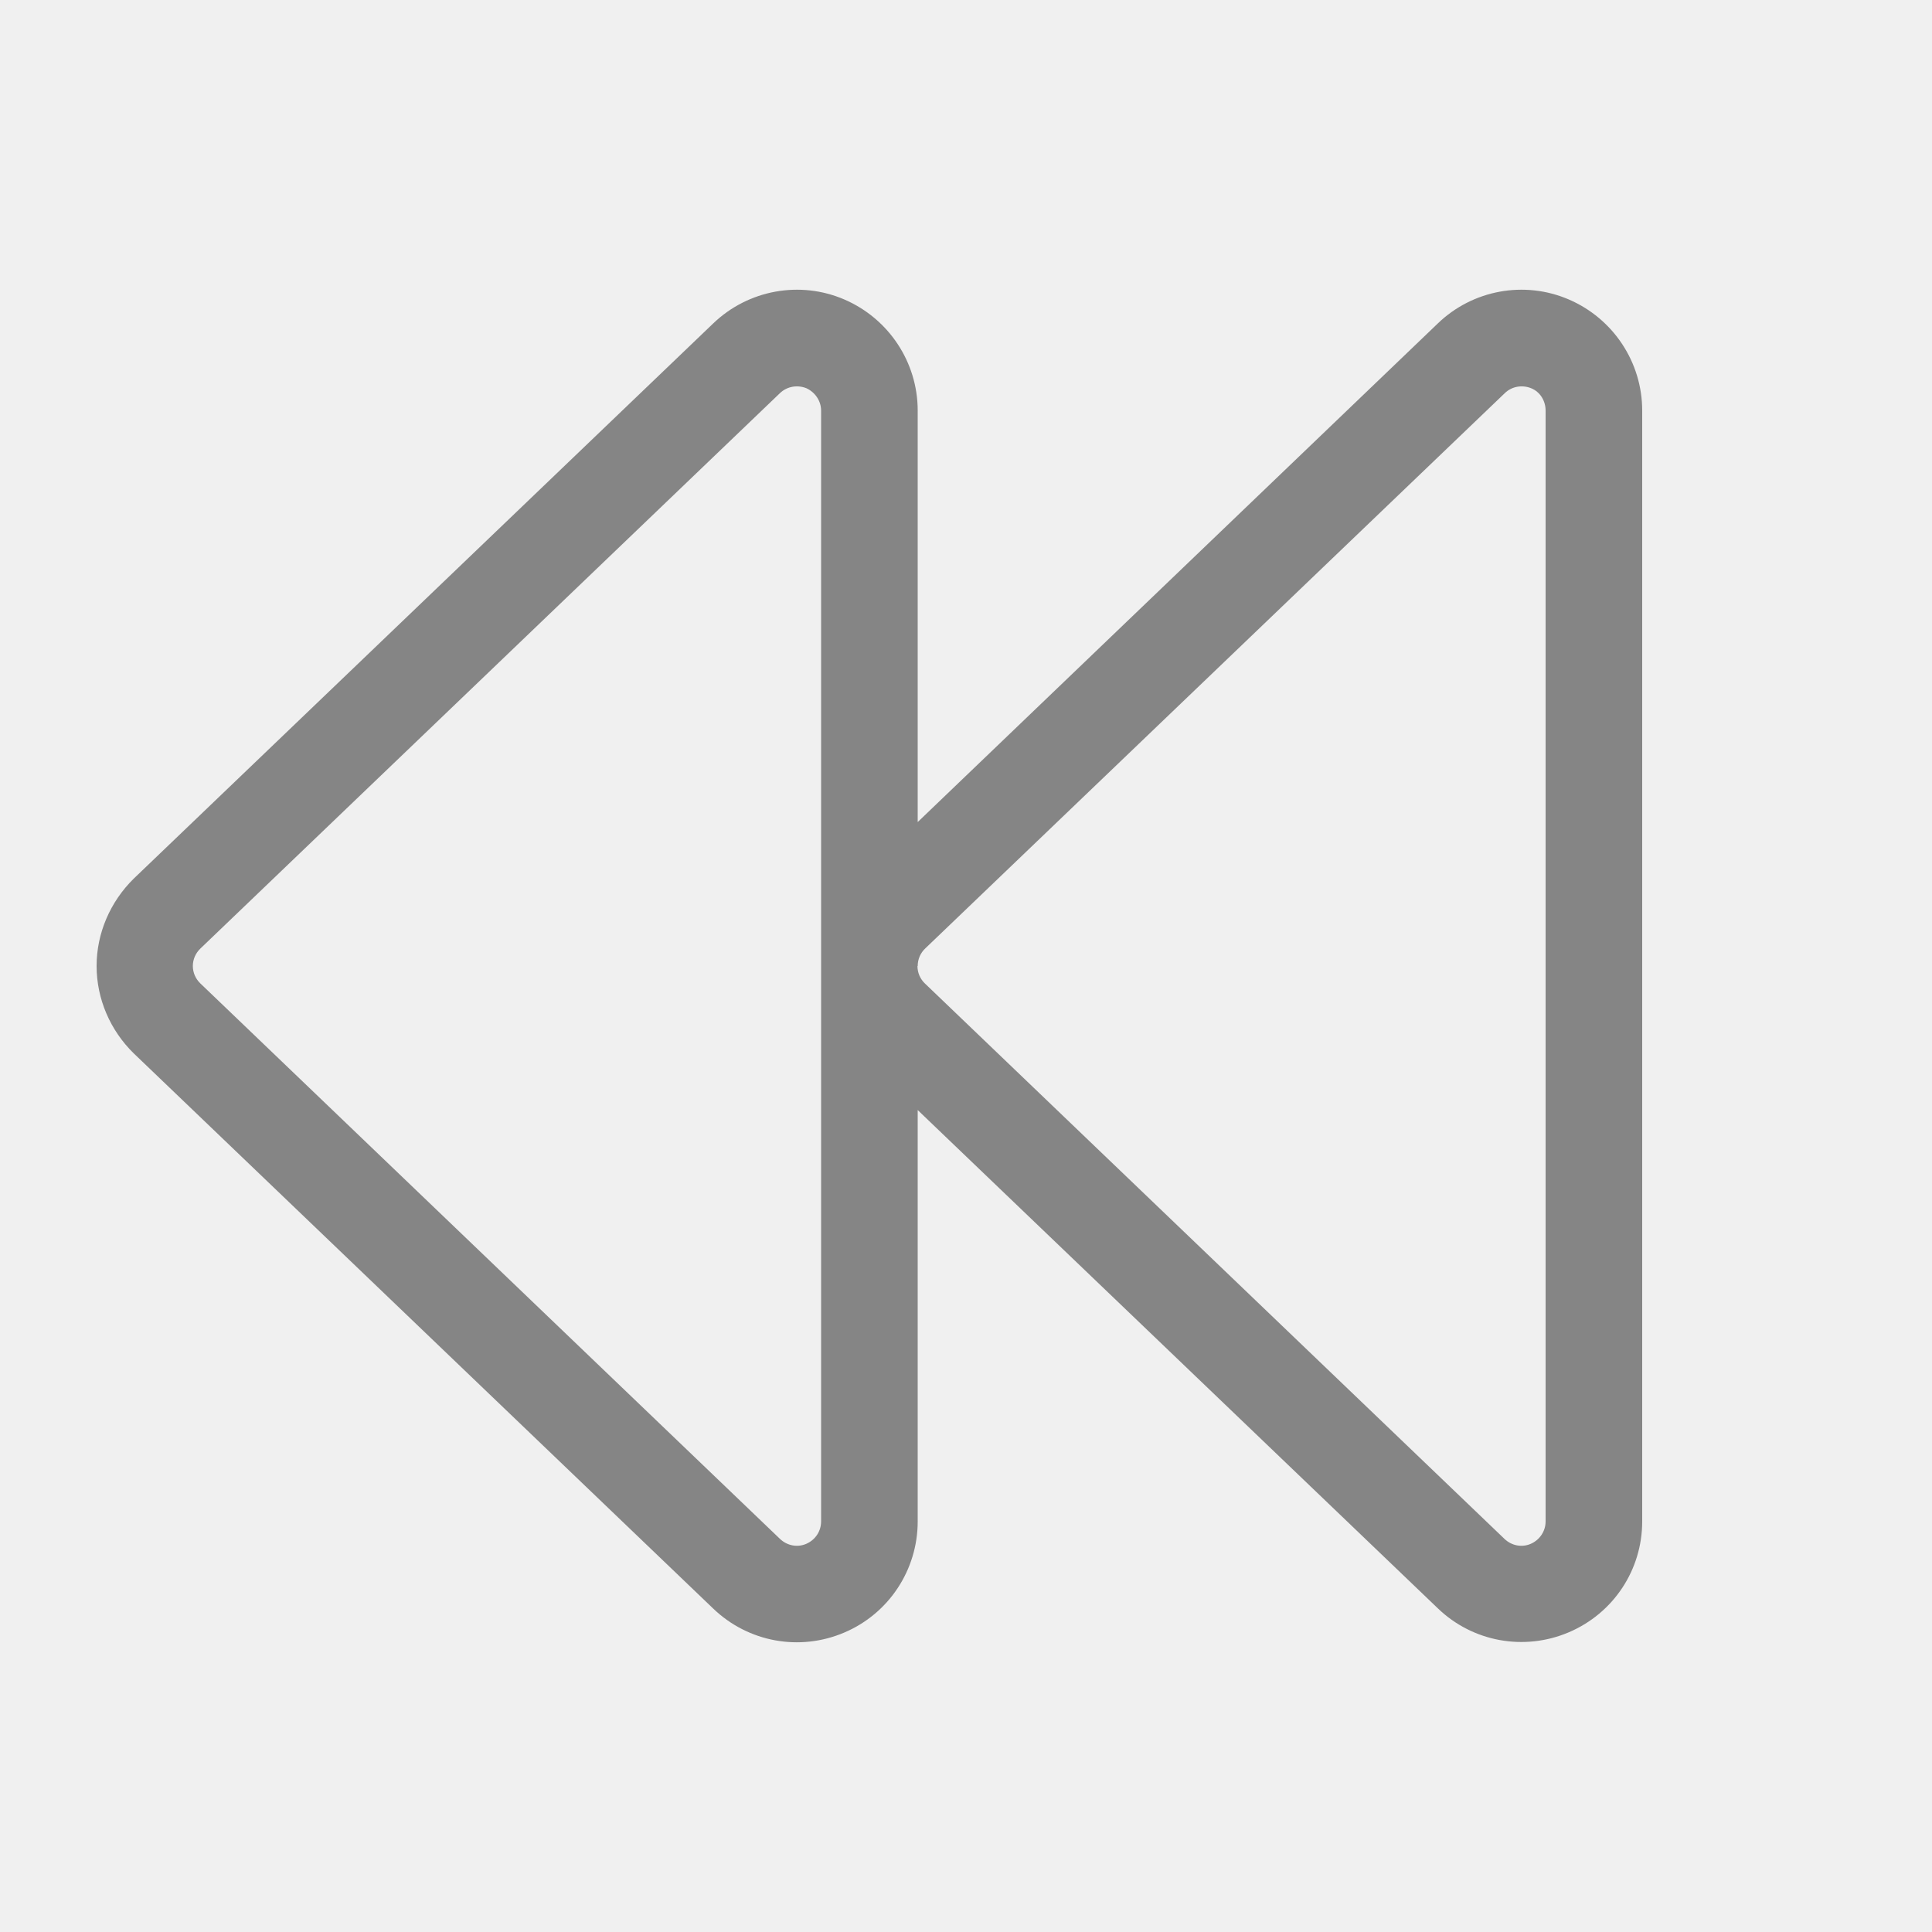
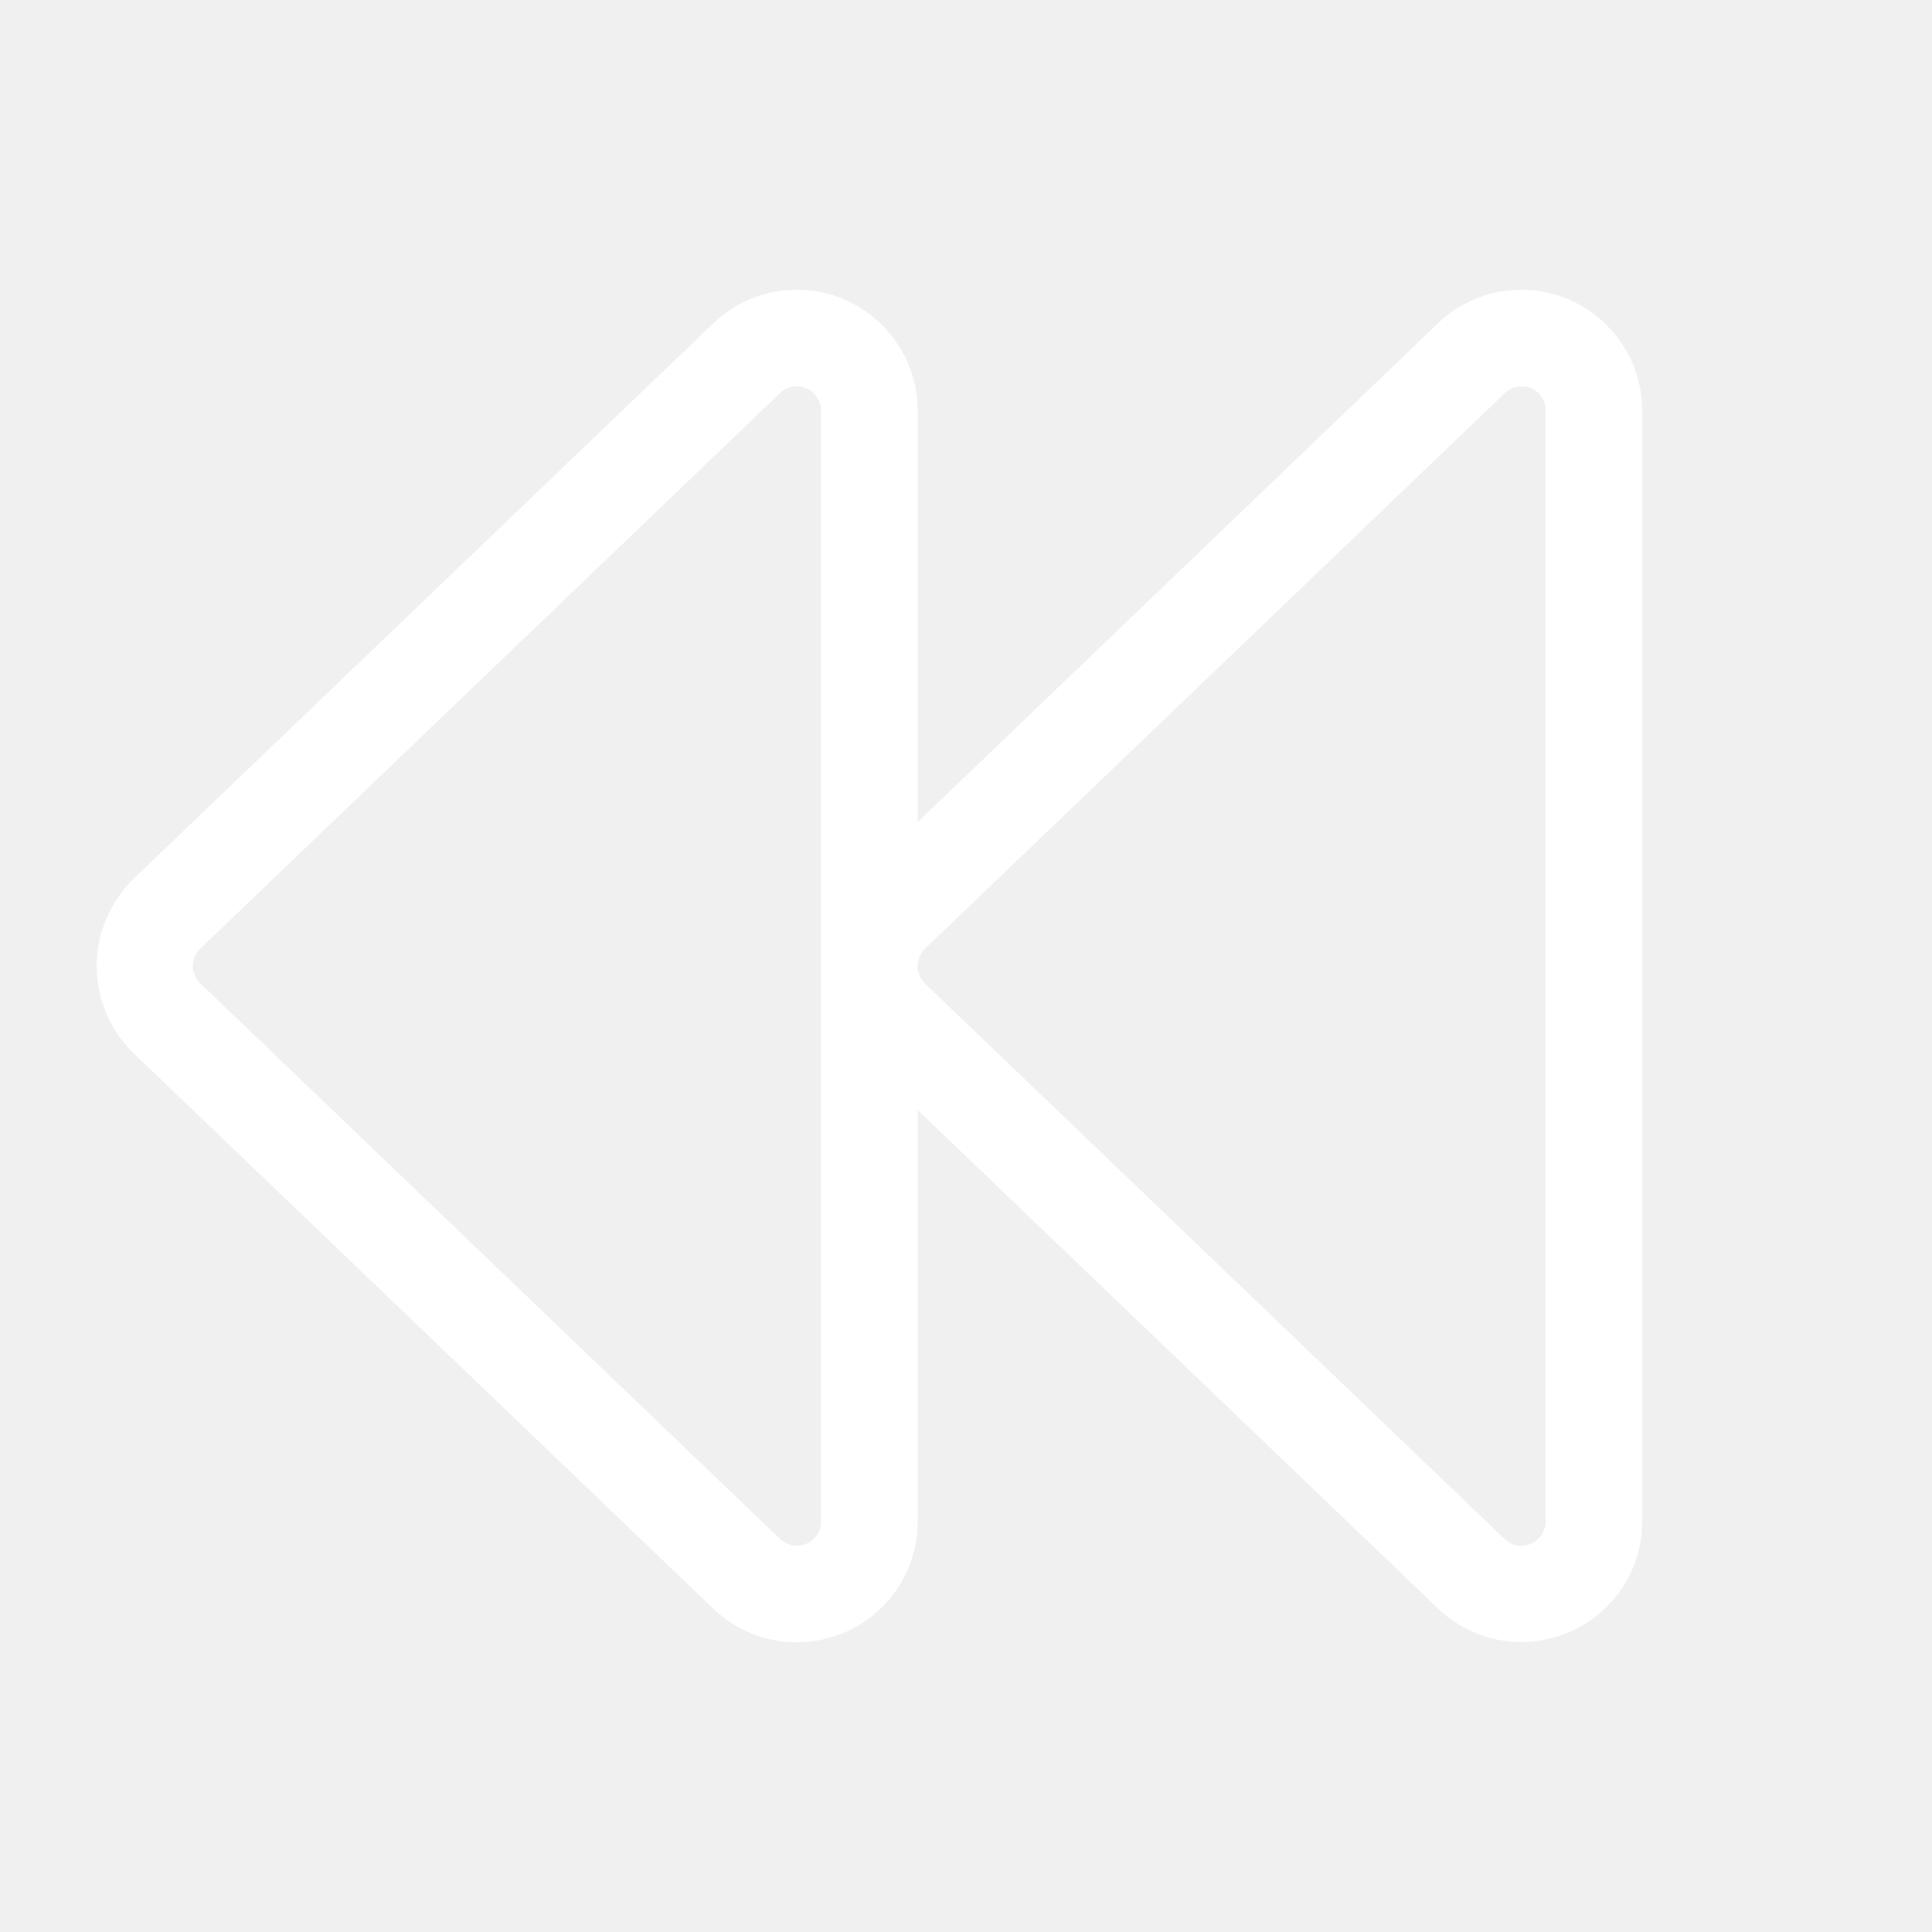
<svg xmlns="http://www.w3.org/2000/svg" preserveAspectRatio="none" overflow="visible" style="display: block;" width="16" height="16" viewBox="0 0 16 16" fill="none">
  <g id="backward">
-     <path id="Primary" d="M6.678 3.215C6.75 3.248 6.8 3.32 6.8 3.4V12.6C6.8 12.68 6.753 12.752 6.678 12.785C6.603 12.818 6.518 12.8 6.46 12.745L1.66 8.145C1.62 8.107 1.597 8.055 1.597 8C1.597 7.945 1.62 7.893 1.66 7.855L6.46 3.255C6.518 3.2 6.603 3.185 6.678 3.215ZM6.992 2.48C6.625 2.322 6.197 2.4 5.907 2.678L1.107 7.277C0.913 7.468 0.8 7.728 0.8 8C0.8 8.273 0.913 8.533 1.107 8.723L5.907 13.322C6.197 13.6 6.622 13.678 6.992 13.52C7.362 13.363 7.6 13 7.6 12.6V9.193L11.908 13.32C12.197 13.598 12.623 13.675 12.992 13.518C13.363 13.36 13.6 13 13.6 12.6V3.4C13.6 3 13.36 2.638 12.992 2.48C12.625 2.322 12.197 2.4 11.908 2.678L7.6 6.808V3.4C7.6 3 7.36 2.638 6.992 2.48ZM7.6 8C7.6 7.945 7.622 7.893 7.662 7.855L12.463 3.255C12.52 3.2 12.605 3.185 12.68 3.215C12.755 3.245 12.8 3.32 12.8 3.4V12.6C12.8 12.68 12.752 12.752 12.678 12.785C12.602 12.818 12.518 12.8 12.46 12.745L7.66 8.145C7.62 8.107 7.598 8.055 7.598 8H7.6Z" fill="#858585" />
+     <path id="Primary" d="M6.678 3.215C6.75 3.248 6.8 3.32 6.8 3.4V12.6C6.8 12.68 6.753 12.752 6.678 12.785C6.603 12.818 6.518 12.8 6.46 12.745L1.66 8.145C1.62 8.107 1.597 8.055 1.597 8C1.597 7.945 1.62 7.893 1.66 7.855L6.46 3.255C6.518 3.2 6.603 3.185 6.678 3.215ZM6.992 2.48C6.625 2.322 6.197 2.4 5.907 2.678L1.107 7.277C0.913 7.468 0.8 7.728 0.8 8C0.8 8.273 0.913 8.533 1.107 8.723L5.907 13.322C6.197 13.6 6.622 13.678 6.992 13.52C7.362 13.363 7.6 13 7.6 12.6V9.193L11.908 13.32C12.197 13.598 12.623 13.675 12.992 13.518C13.363 13.36 13.6 13 13.6 12.6V3.4C13.6 3 13.36 2.638 12.992 2.48C12.625 2.322 12.197 2.4 11.908 2.678L7.6 6.808V3.4C7.6 3 7.36 2.638 6.992 2.48ZM7.6 8C7.6 7.945 7.622 7.893 7.662 7.855L12.463 3.255C12.52 3.2 12.605 3.185 12.68 3.215C12.755 3.245 12.8 3.32 12.8 3.4V12.6C12.8 12.68 12.752 12.752 12.678 12.785C12.602 12.818 12.518 12.8 12.46 12.745L7.66 8.145C7.62 8.107 7.598 8.055 7.598 8H7.6Z" fill="white" />
  </g>
</svg>
